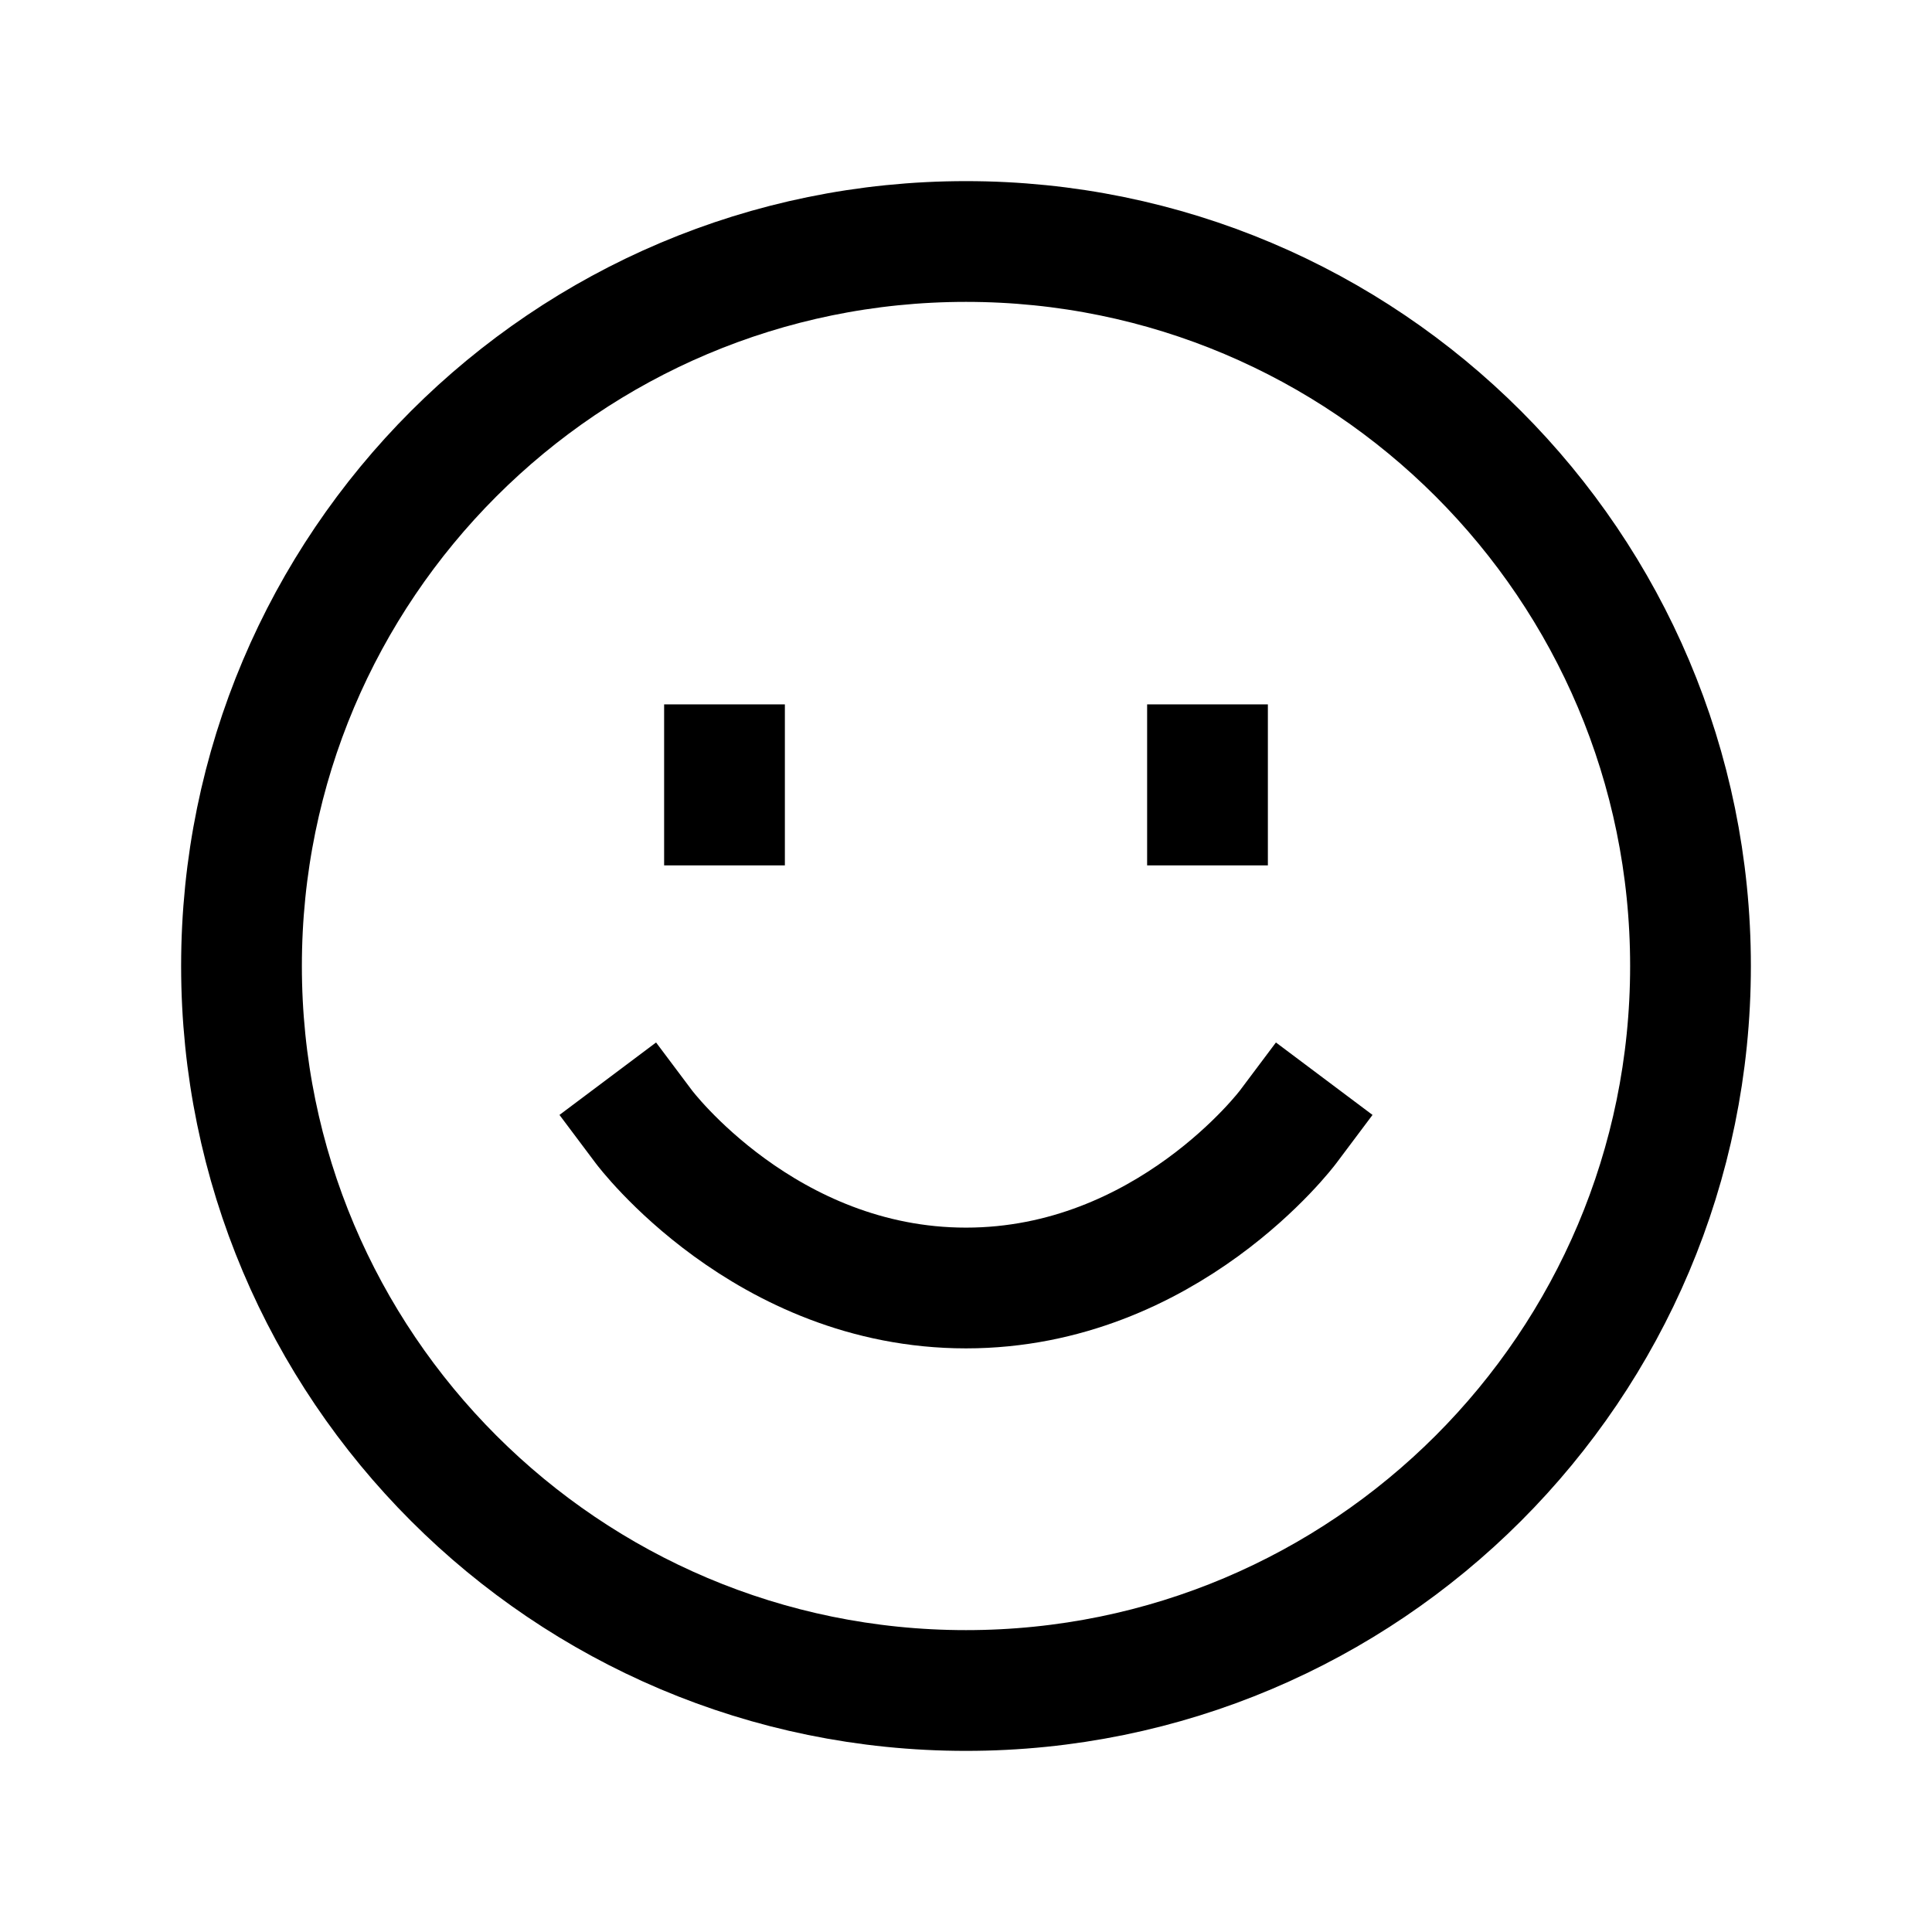
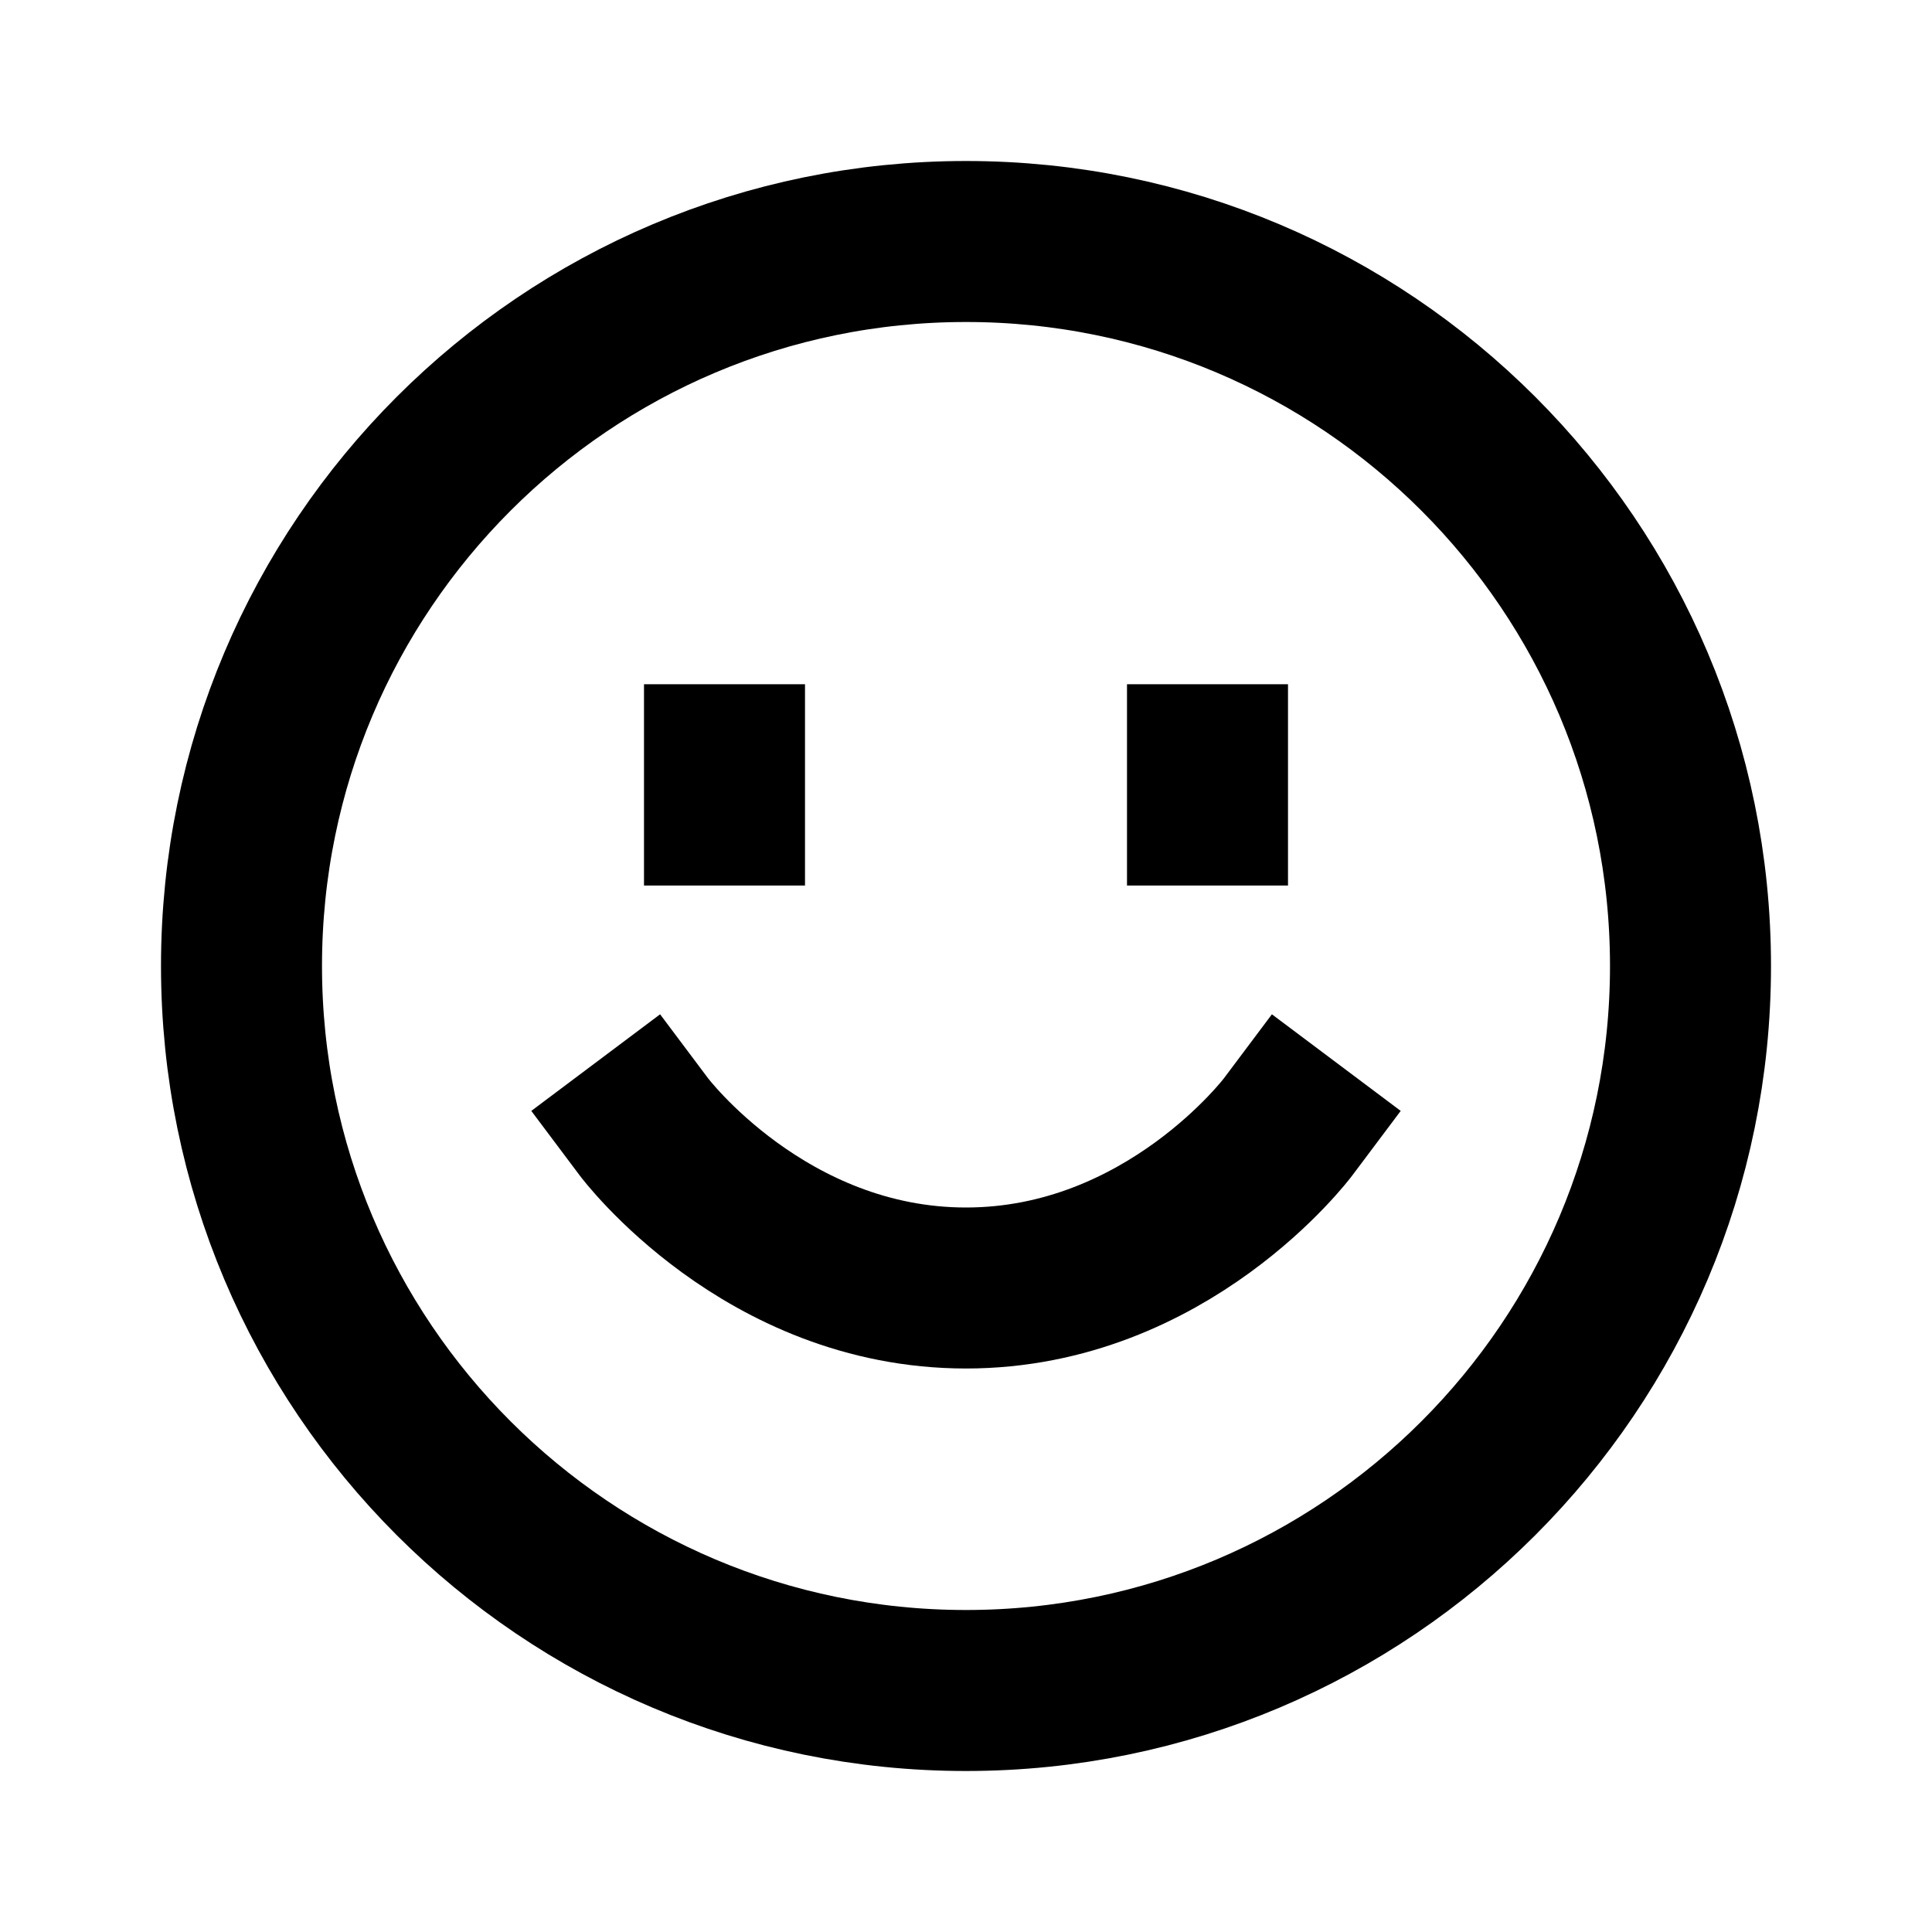
- <svg xmlns="http://www.w3.org/2000/svg" width="16" height="16" viewBox="0 0 24 24" fill="none" stroke="#000" stroke-width="1.5" stroke-linecap="square" stroke-linejoin="miter">
+ <svg xmlns="http://www.w3.org/2000/svg" width="16" height="16" viewBox="0 0 24 24" fill="none" stroke="#000" stroke-width="2" stroke-linecap="square" stroke-linejoin="miter">
  <circle cx="12" cy="12" r="9" />
  <path d="M8 14s1.5 2 4 2 4-2 4-2M9 9.5v.5M15 9.5v.5" />
</svg>
